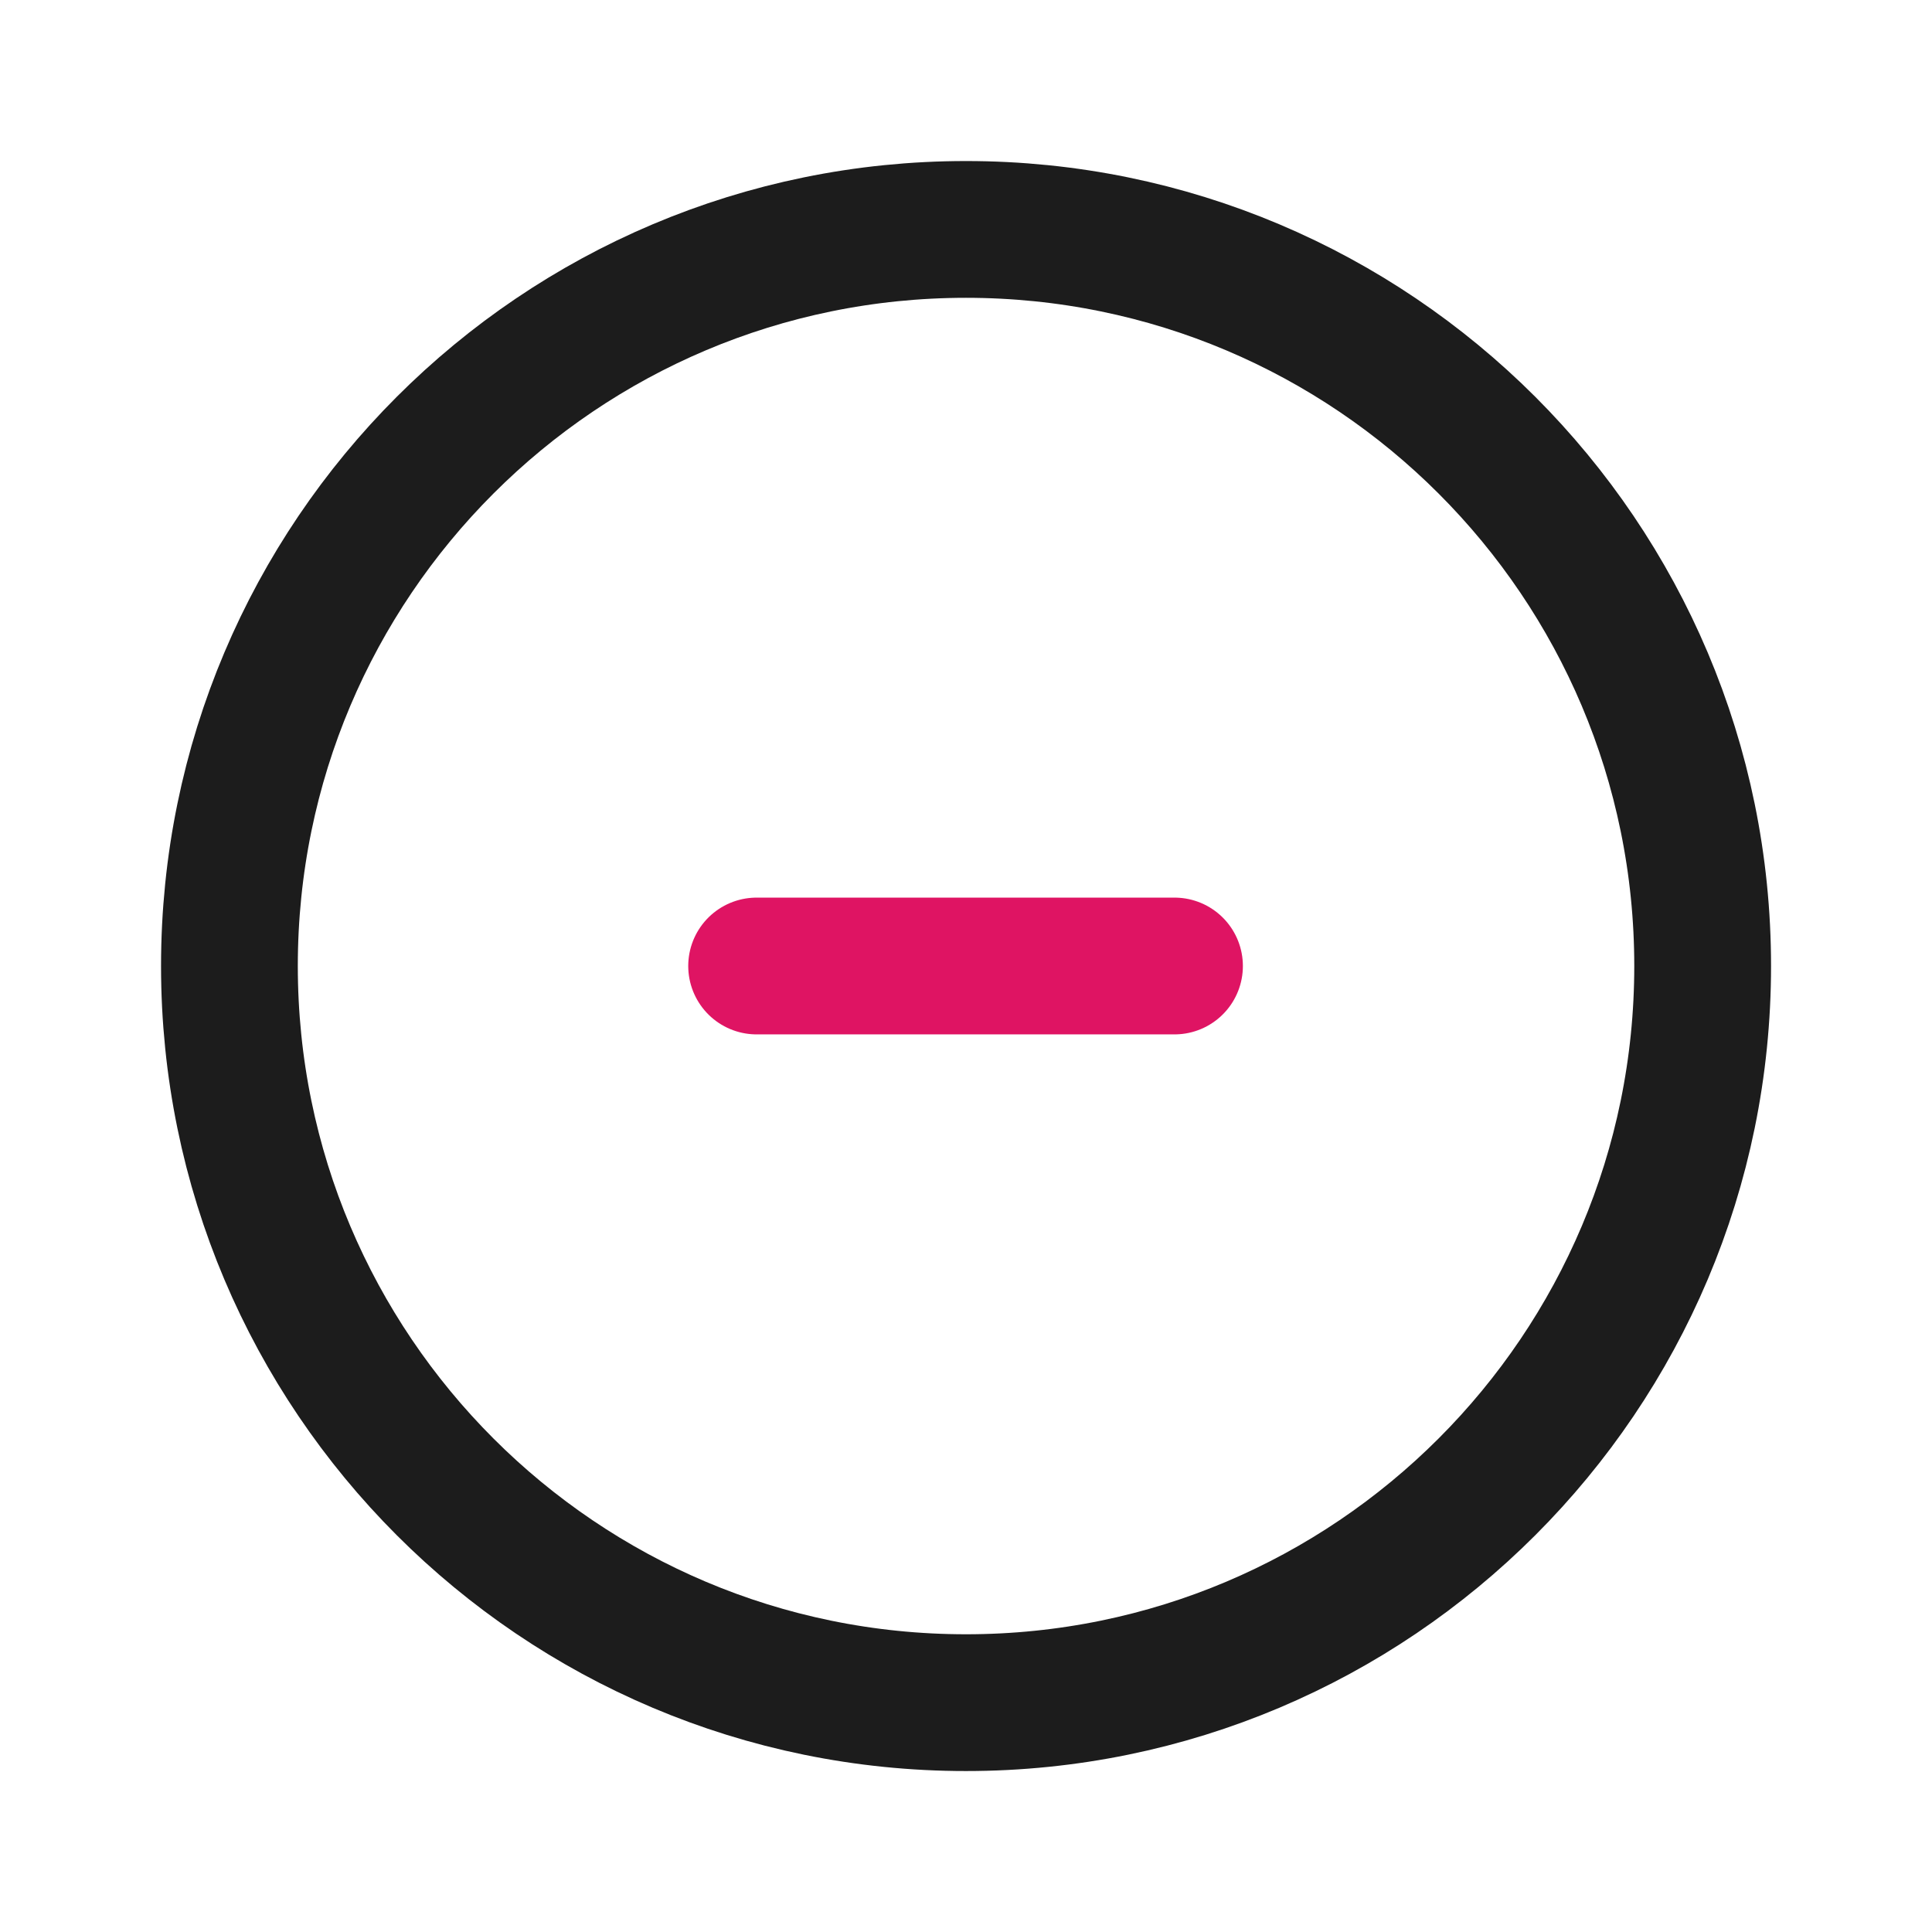
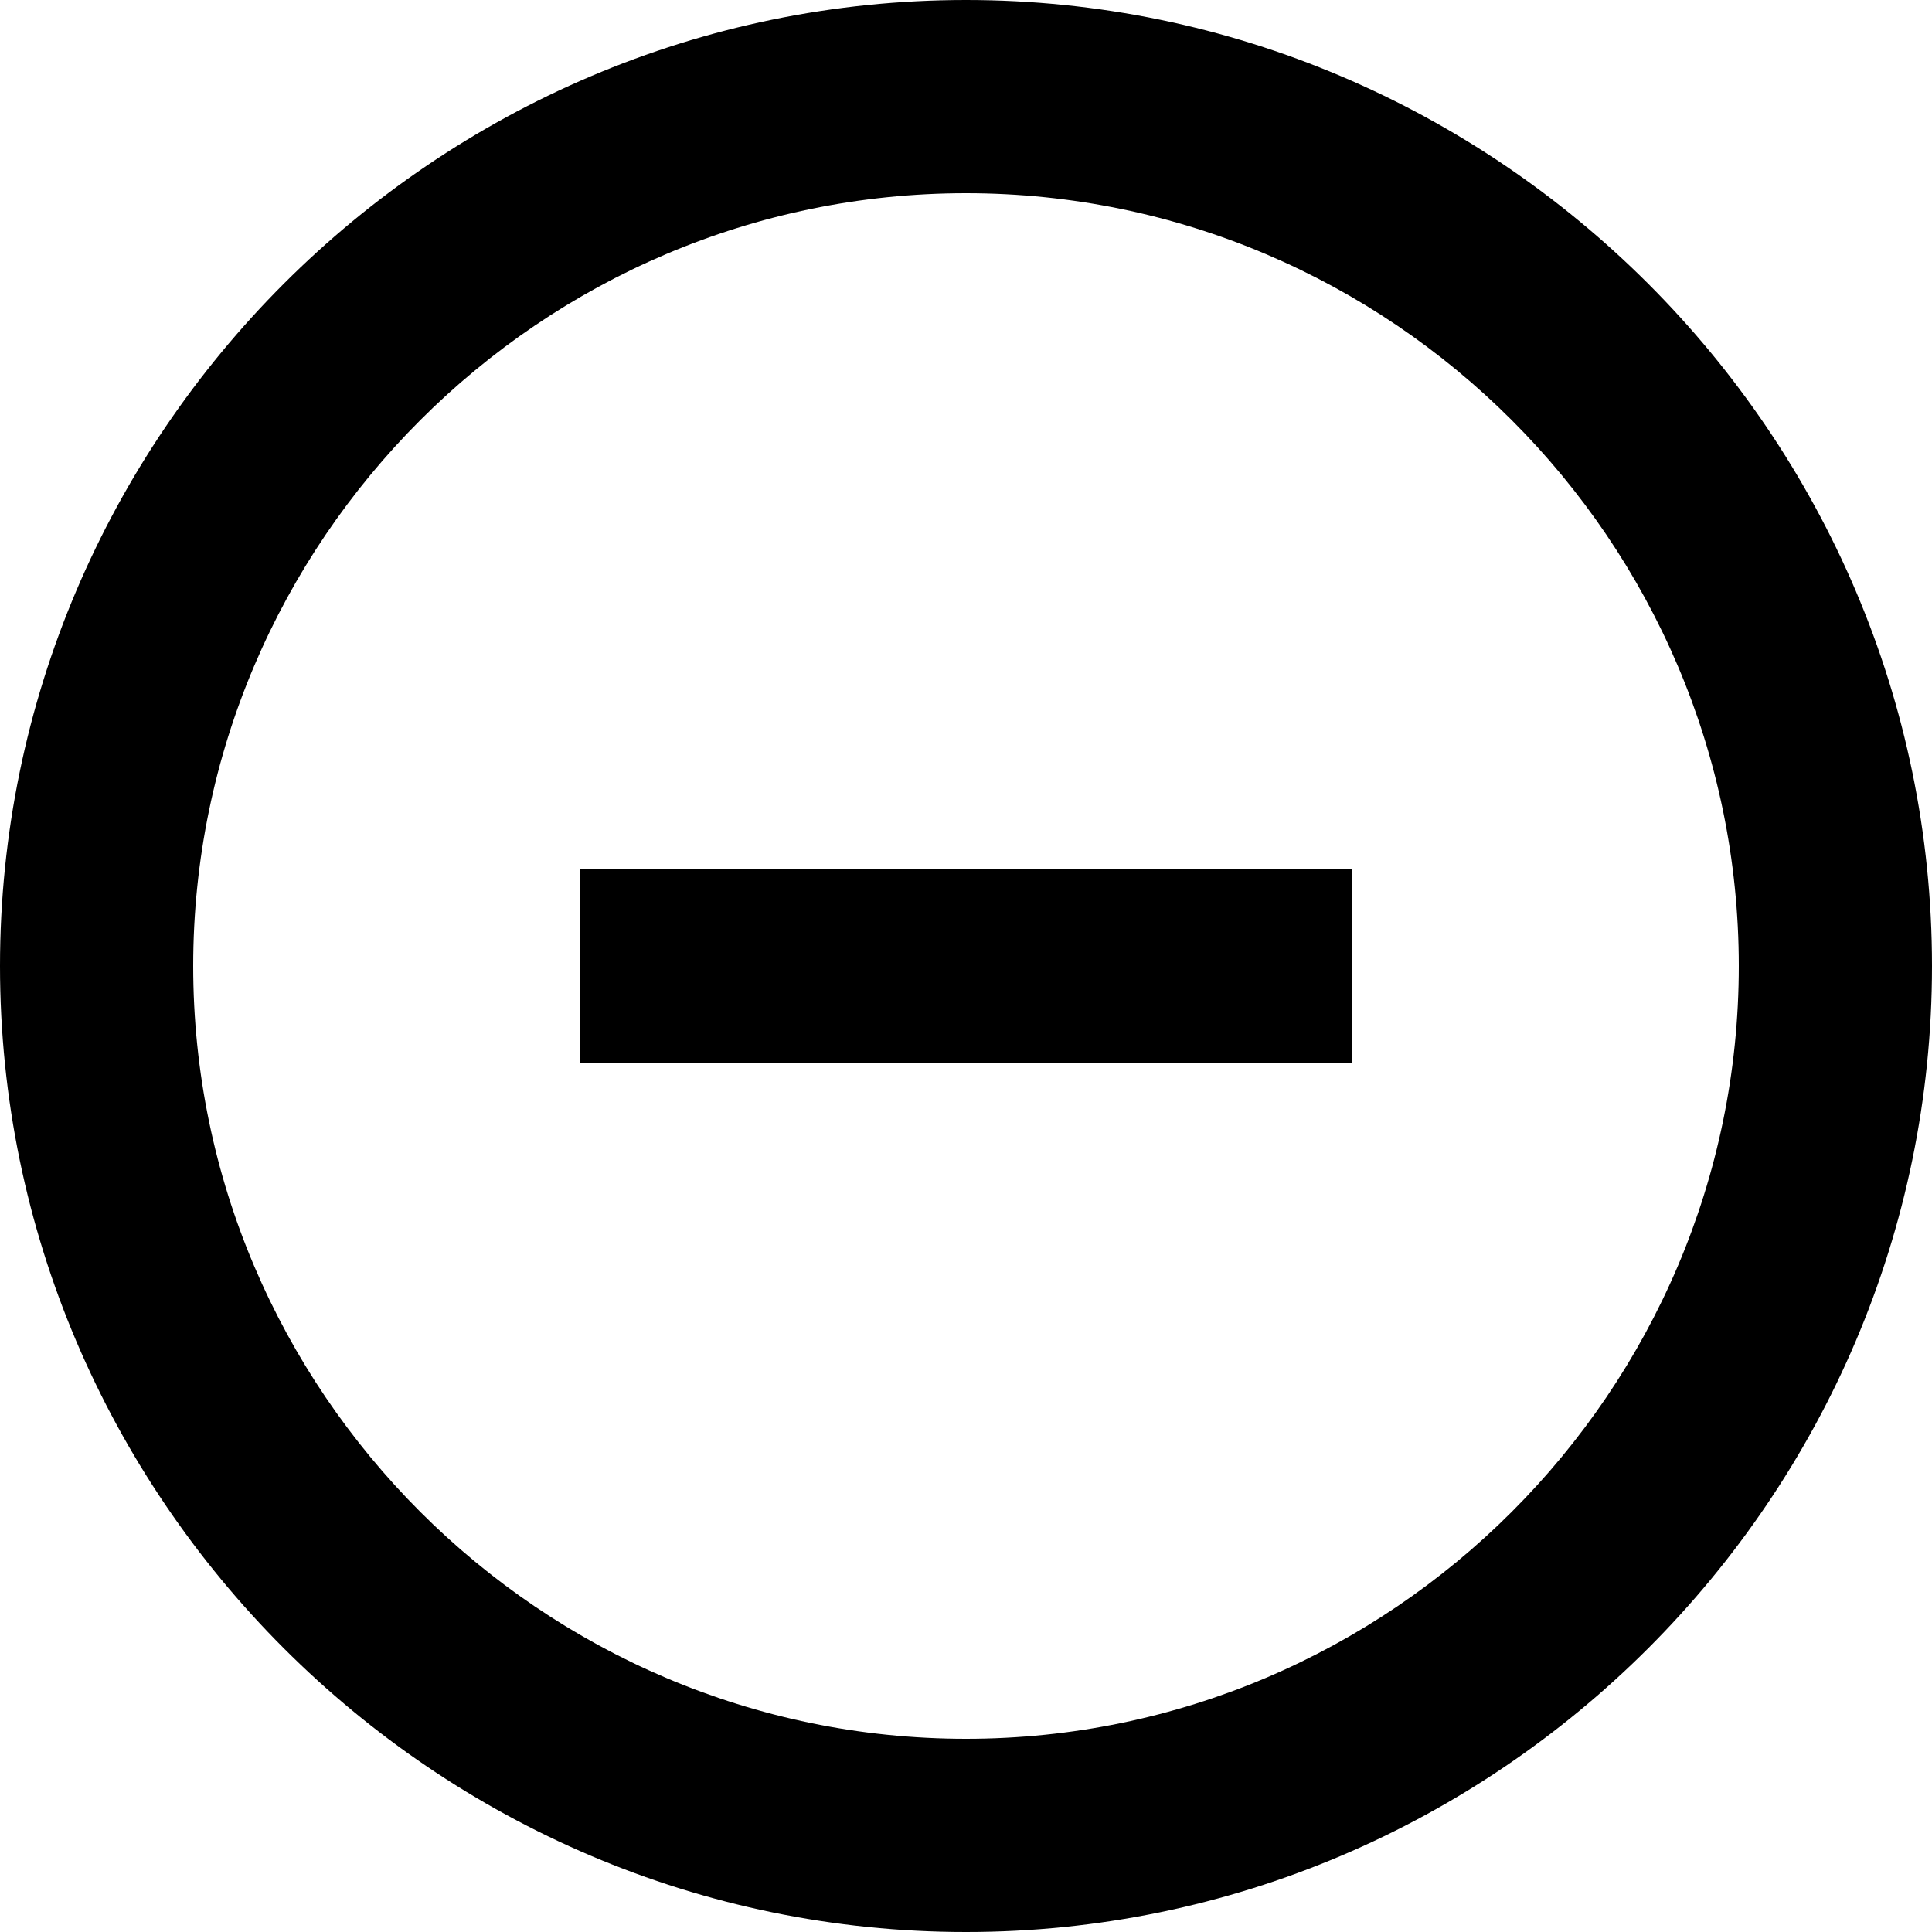
- <svg xmlns="http://www.w3.org/2000/svg" width="800px" height="800px" viewBox="0 0 24 24" fill="none">
-   <path d="M12 2.85C17.054 2.85 21.151 6.946 21.151 12C21.151 17.054 17.054 21.151 12 21.151C6.946 21.151 2.85 17.054 2.85 12C2.85 6.946 6.946 2.85 12 2.85Z" stroke="#1C1C1C" stroke-width="1.699" />
-   <path d="M9.399 12L14.59 12" stroke="#DF1463" stroke-width="1.699" stroke-linecap="round" />
+ <svg xmlns="http://www.w3.org/2000/svg" fill="#000000" version="1.1" id="Layer_1" width="800px" height="800px" viewBox="0 0 20 20" enable-background="new 0 0 20 20" xml:space="preserve">
+   <path d="M10,20C4.5,20,0,15.5,0,10S4.5,0,10,0s10,4.5,10,10S15.5,20,10,20z M10,2c-4.4,0-8,3.6-8,8s3.6,8,8,8s8-3.6,8-8S14.4,2,10,2  z" />
+   <rect x="6" y="9" width="8" height="2" />
</svg>
